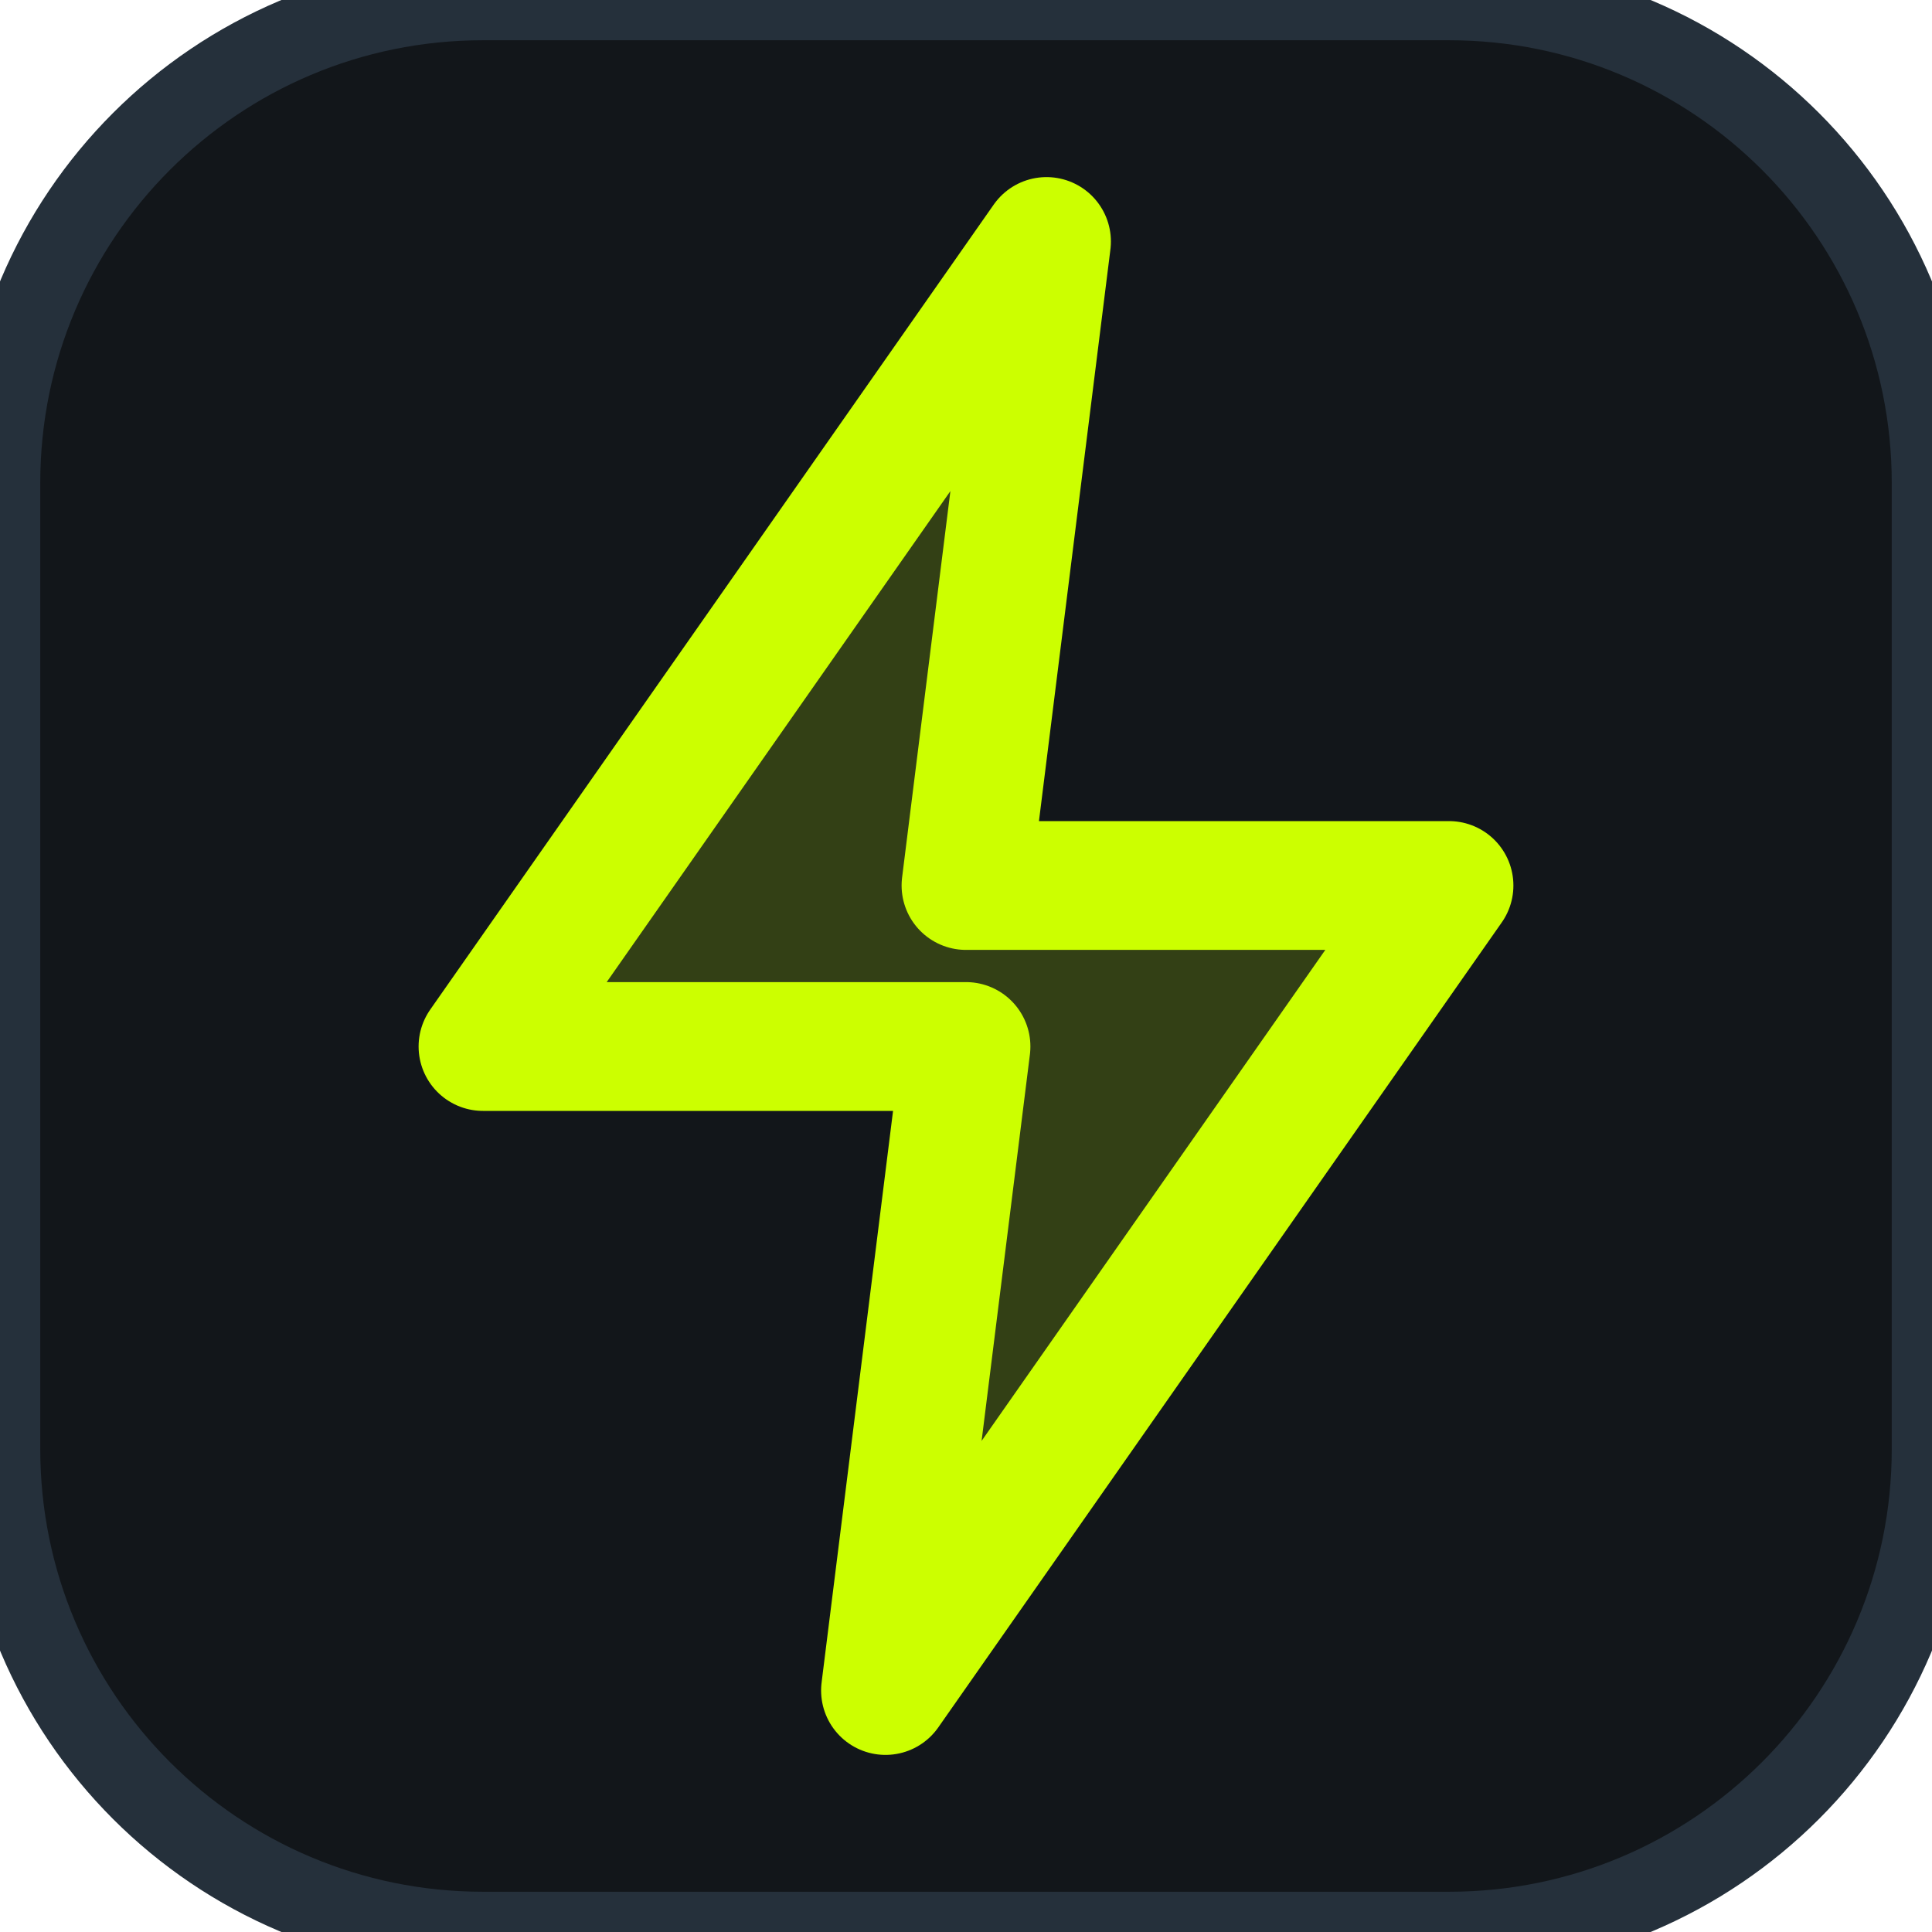
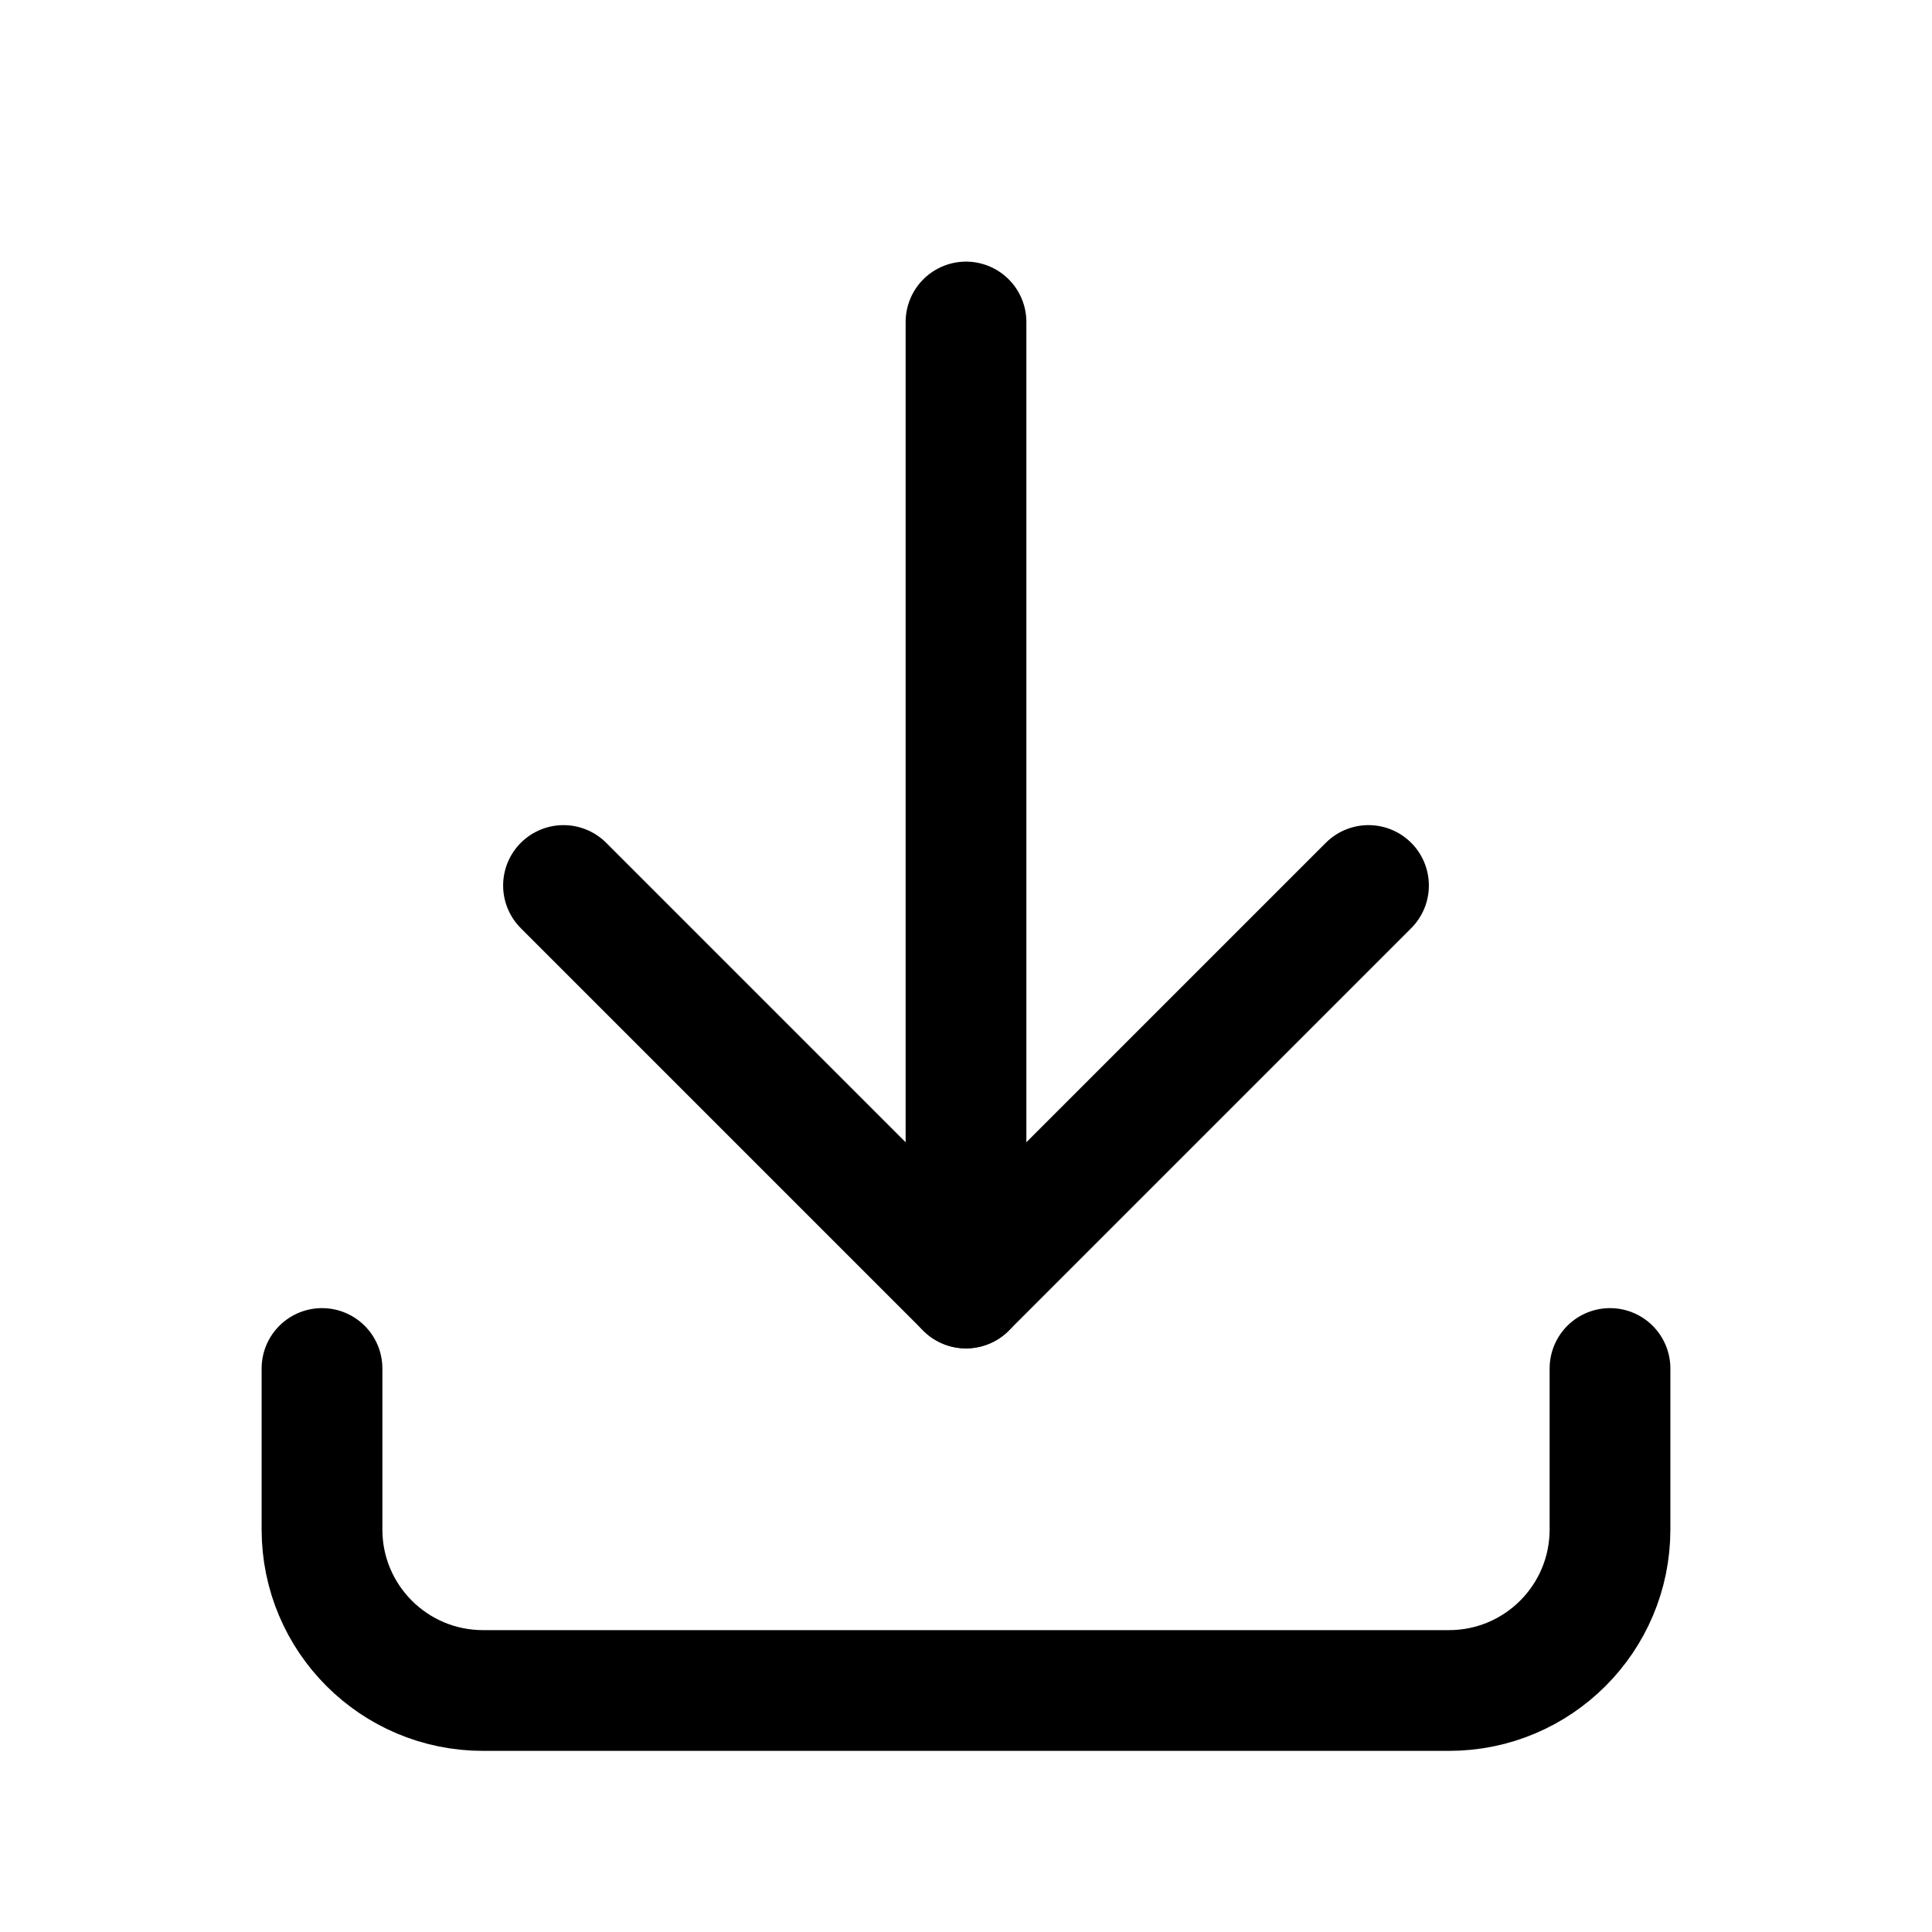
- <svg xmlns="http://www.w3.org/2000/svg" viewBox="0 0 24 24" width="24" height="24" fill="none">
-   <rect width="24" height="24" rx="6" fill="#12161A" stroke="#25303B" stroke-width="1" />
-   <polygon points="13 3 6 13 12 13 11 21 18 11 12 11 13 3" stroke="#CCFF00" stroke-width="1.6" stroke-linecap="round" stroke-linejoin="round" fill="#CCFF00" fill-opacity="0.18" />
+ <svg xmlns="http://www.w3.org/2000/svg" viewBox="0 0 24 24" fill="none" stroke="currentColor" stroke-width="1.5" stroke-linecap="round" stroke-linejoin="round">
+   <path d="M4 17v2a2 2 0 0 0 2 2h12a2 2 0 0 0 2-2v-2" />
+   <polyline points="7 11 12 16 17 11" />
+   <line x1="12" y1="4" x2="12" y2="16" />
</svg>
